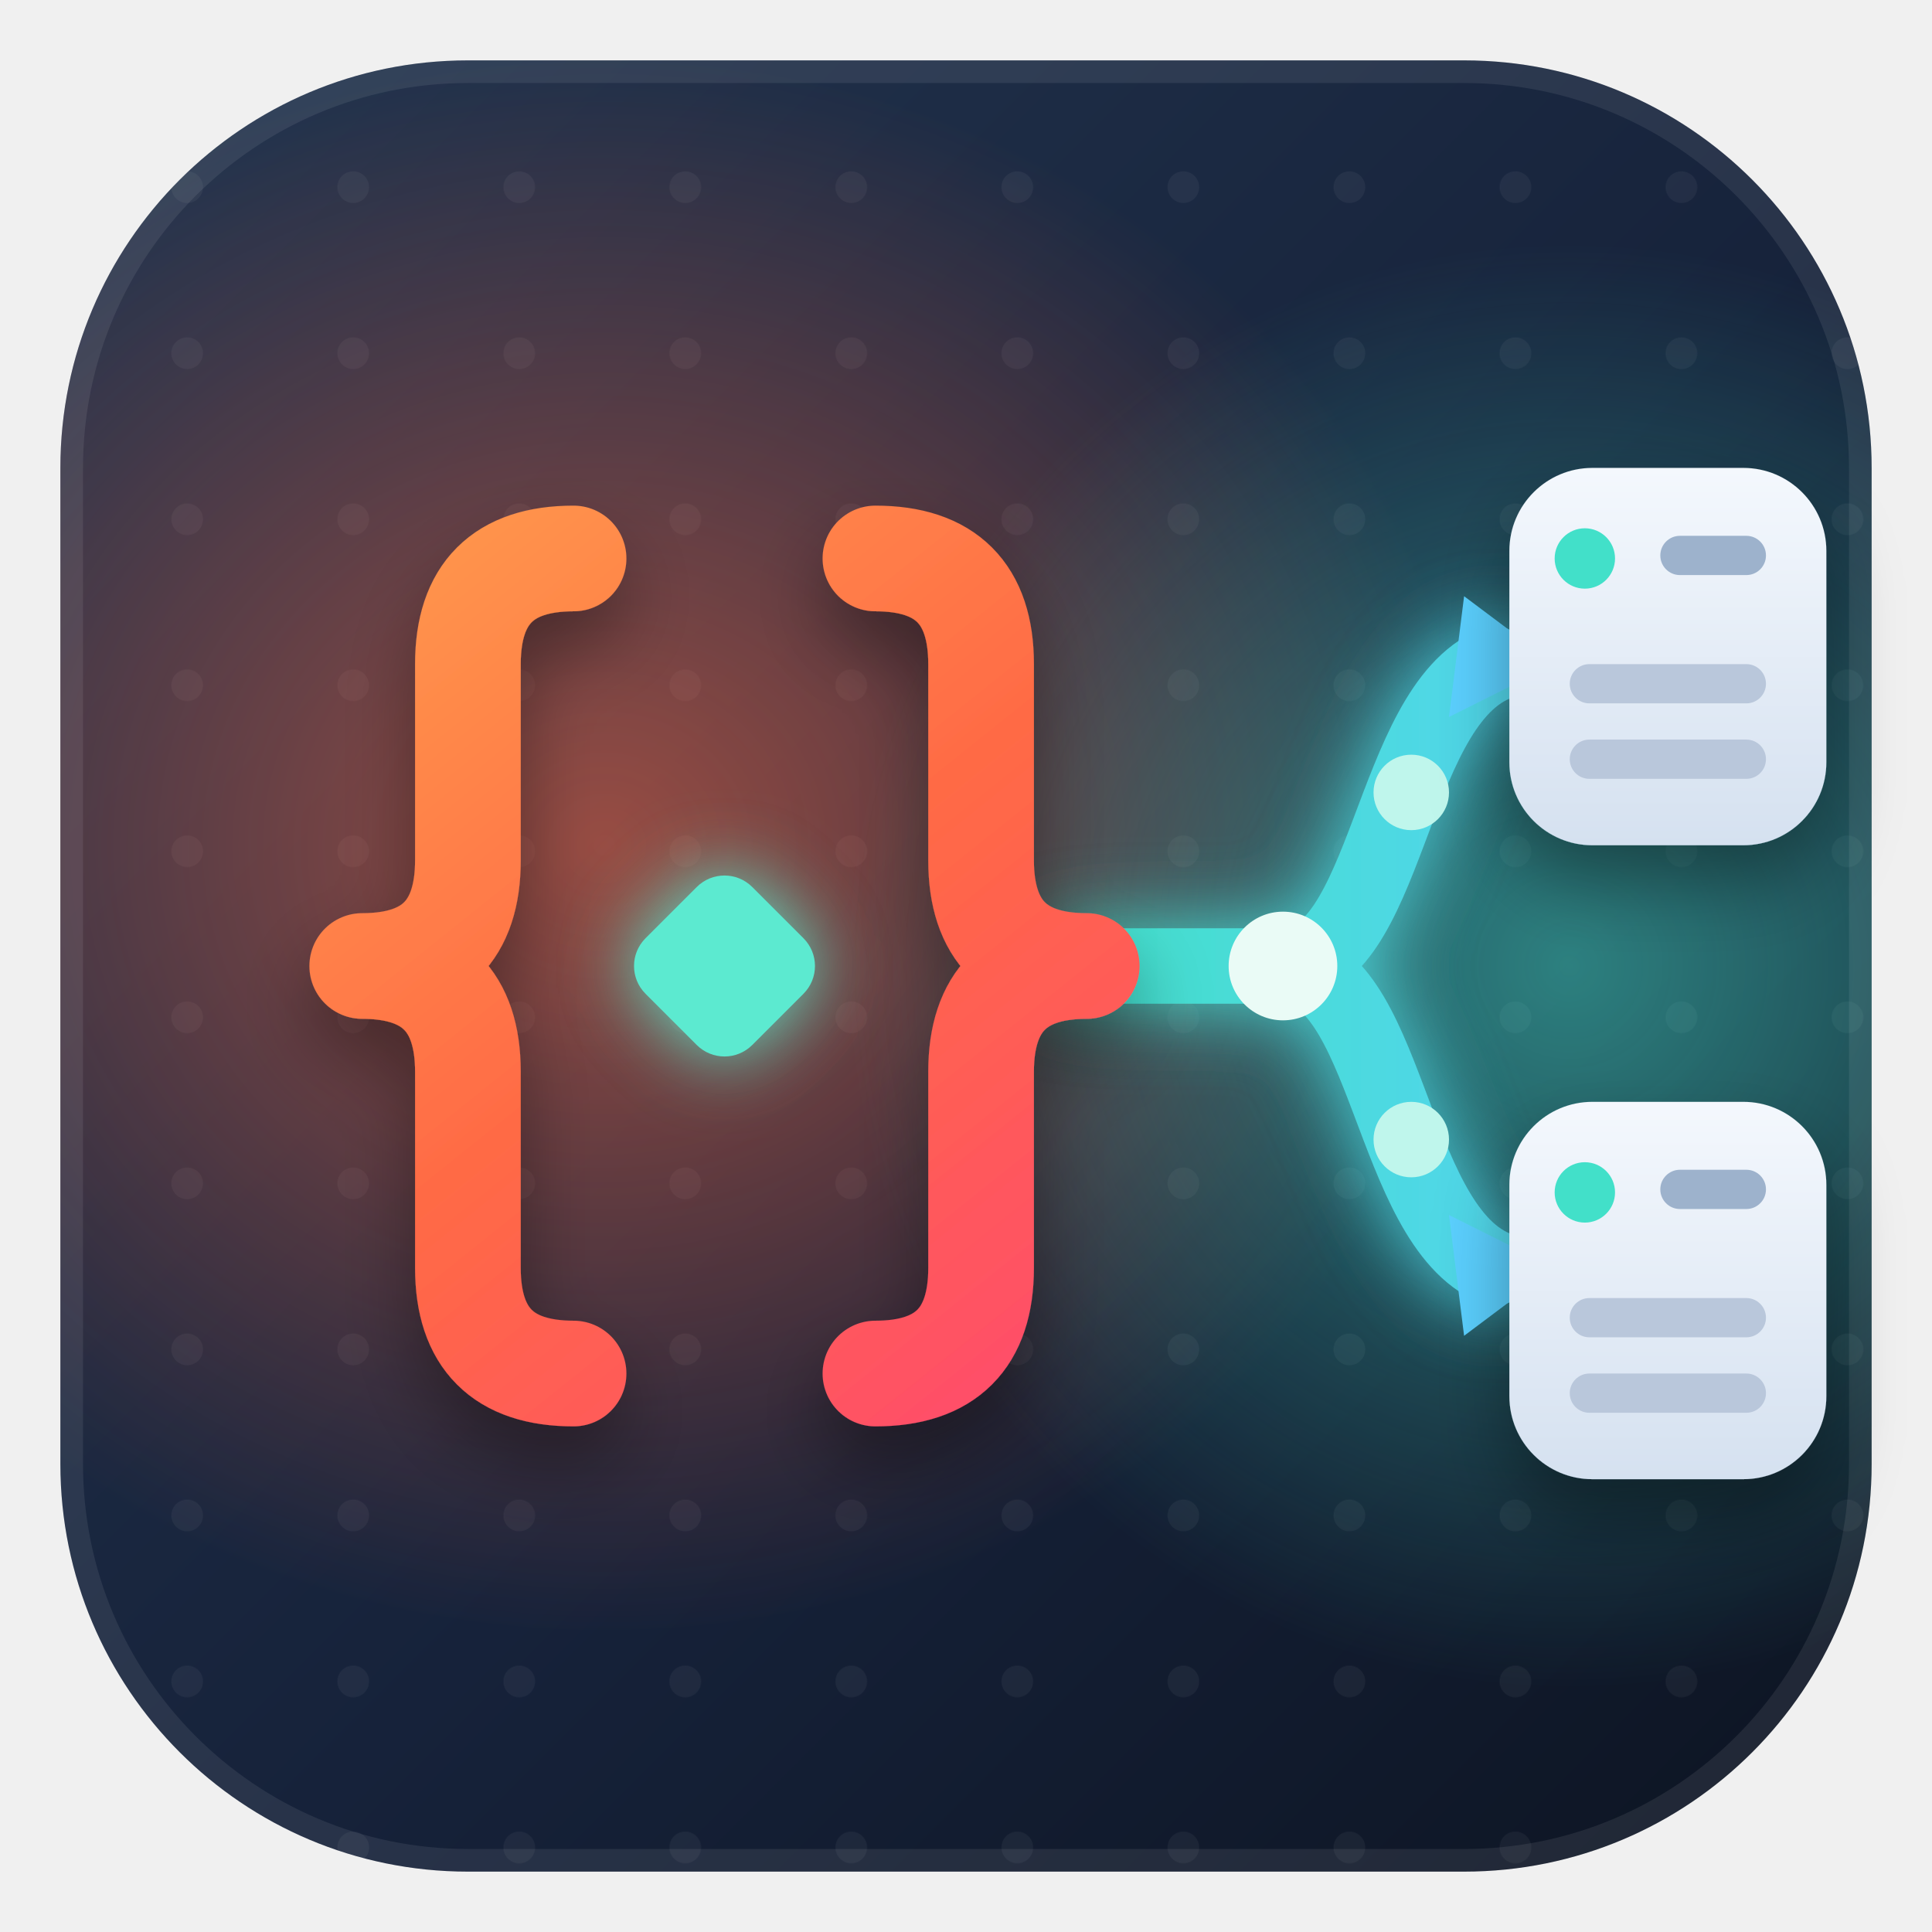
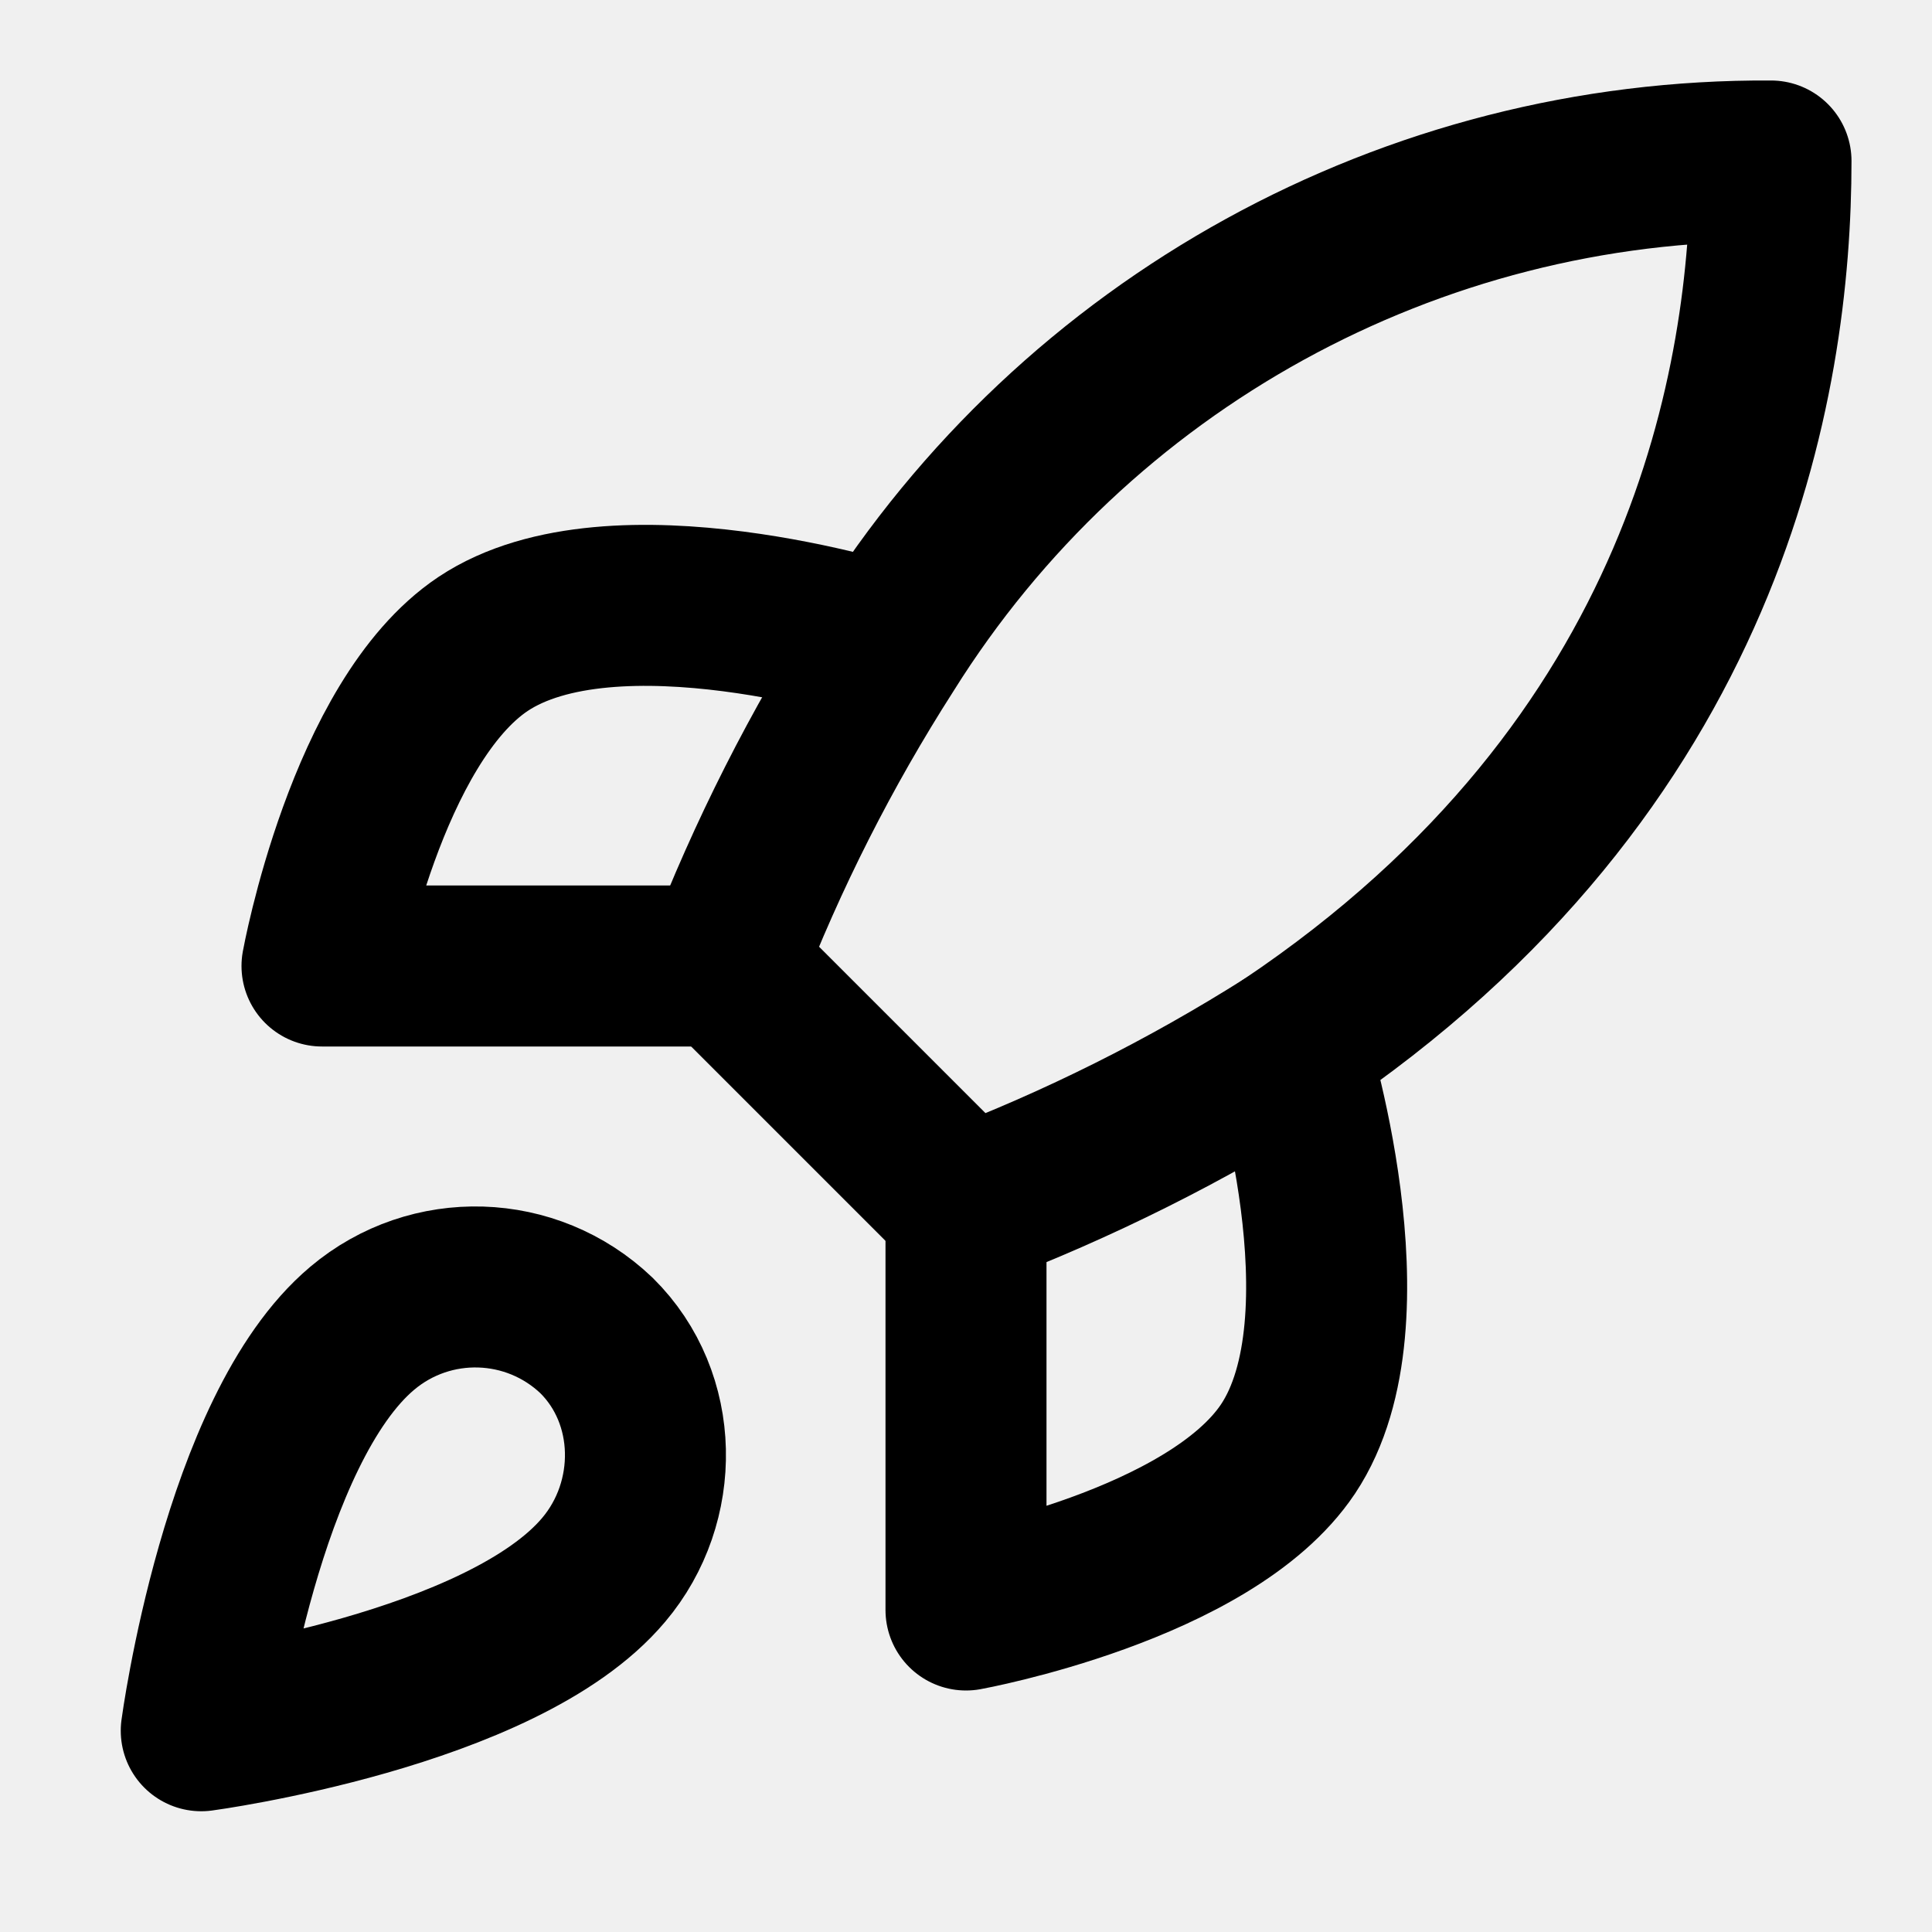
- <svg xmlns="http://www.w3.org/2000/svg" width="128" height="128" viewBox="0 0 128 128" fill="none" role="img" aria-label="JSON payload dispatched to two servers">
-   <defs>
-     <linearGradient id="bg" x1="0" y1="0" x2="128" y2="128" gradientUnits="userSpaceOnUse">
-       <stop offset="0" stop-color="#243650" />
-       <stop offset="0.55" stop-color="#16223A" />
-       <stop offset="1" stop-color="#0C1320" />
-     </linearGradient>
-     <linearGradient id="brace" x1="24" y1="34" x2="72" y2="94" gradientUnits="userSpaceOnUse">
-       <stop offset="0" stop-color="#FF9A4D" />
-       <stop offset="0.5" stop-color="#FF6A45" />
-       <stop offset="1" stop-color="#FF4A6E" />
-     </linearGradient>
-     <linearGradient id="flow" x1="70" y1="64" x2="118" y2="64" gradientUnits="userSpaceOnUse">
-       <stop offset="0" stop-color="#42E0C9" />
-       <stop offset="1" stop-color="#5BD0FF" />
-     </linearGradient>
-     <linearGradient id="server" x1="0" y1="0" x2="0" y2="1">
-       <stop offset="0" stop-color="#F4F8FD" />
-       <stop offset="1" stop-color="#D5E1F0" />
-     </linearGradient>
-     <radialGradient id="warmGlow" cx="0.5" cy="0.5" r="0.5">
-       <stop offset="0" stop-color="#FF6A45" stop-opacity="0.55" />
-       <stop offset="1" stop-color="#FF6A45" stop-opacity="0" />
-     </radialGradient>
-     <radialGradient id="coolGlow" cx="0.5" cy="0.5" r="0.5">
-       <stop offset="0" stop-color="#46E2CB" stop-opacity="0.5" />
-       <stop offset="1" stop-color="#46E2CB" stop-opacity="0" />
-     </radialGradient>
-     <filter id="shadow" x="-40%" y="-40%" width="180%" height="180%">
-       <feDropShadow dx="0" dy="2.5" stdDeviation="2.4" flood-color="#000000" flood-opacity="0.35" />
-     </filter>
-     <filter id="neon" x="-60%" y="-60%" width="220%" height="220%">
-       <feGaussianBlur stdDeviation="2.6" result="b" />
-       <feMerge>
-         <feMergeNode in="b" />
-         <feMergeNode in="SourceGraphic" />
-       </feMerge>
-     </filter>
-     <clipPath id="badge">
-       <rect x="4" y="4" width="120" height="120" rx="27" />
-     </clipPath>
-     <pattern id="dots" width="11" height="11" patternUnits="userSpaceOnUse">
-       <circle cx="1.4" cy="1.4" r="1.05" fill="#FFFFFF" opacity="0.05" />
-     </pattern>
-   </defs>
-   <rect x="4" y="4" width="120" height="120" rx="27" fill="url(#bg)" />
-   <g clip-path="url(#badge)">
-     <rect x="4" y="4" width="120" height="120" fill="url(#dots)" />
-     <ellipse cx="40" cy="56" rx="58" ry="52" fill="url(#warmGlow)" />
-     <ellipse cx="104" cy="64" rx="48" ry="48" fill="url(#coolGlow)" />
-   </g>
-   <rect x="4.75" y="4.75" width="118.5" height="118.5" rx="26.25" fill="none" stroke="#FFFFFF" stroke-opacity="0.08" stroke-width="1.5" />
-   <g filter="url(#neon)" stroke="url(#flow)" stroke-width="5" stroke-linecap="round" stroke-linejoin="round" fill="none">
-     <path d="M71 64 H85" />
-     <path d="M85 64 C92 64 92 47 99 44" />
-     <path d="M85 64 C92 64 92 81 99 84" />
-   </g>
-   <circle cx="85" cy="64" r="3.6" fill="#EAFBF6" />
-   <circle cx="93.5" cy="52.5" r="2.5" fill="#BFF6EC" />
-   <circle cx="93.5" cy="75.5" r="2.5" fill="#BFF6EC" />
-   <path d="M97 39.5 L103 44 L96 47.5 Z" fill="#5BD0FF" />
-   <path d="M97 88.5 L103 84 L96 80.5 Z" fill="#5BD0FF" />
-   <g filter="url(#shadow)">
-     <rect x="100" y="31" width="21" height="25" rx="5.5" fill="url(#server)" />
-     <rect x="100" y="73" width="21" height="25" rx="5.5" fill="url(#server)" />
-   </g>
-   <circle cx="105" cy="37" r="2" fill="#42E0C9" />
-   <rect x="110" y="35.5" width="7" height="2.6" rx="1.3" fill="#9DB2CC" />
-   <rect x="104" y="44" width="13" height="2.6" rx="1.3" fill="#B9C7DB" />
-   <rect x="104" y="49" width="13" height="2.6" rx="1.3" fill="#B9C7DB" />
-   <circle cx="105" cy="79" r="2" fill="#42E0C9" />
-   <rect x="110" y="77.5" width="7" height="2.6" rx="1.3" fill="#9DB2CC" />
-   <rect x="104" y="86" width="13" height="2.6" rx="1.3" fill="#B9C7DB" />
-   <rect x="104" y="91" width="13" height="2.6" rx="1.3" fill="#B9C7DB" />
-   <g filter="url(#shadow)">
-     <path d="M38 37 Q31 37 31 44 L31 57 Q31 64 24 64 Q31 64 31 71 L31 84 Q31 91 38 91" stroke="url(#brace)" stroke-width="7" stroke-linecap="round" stroke-linejoin="round" fill="none" />
-     <path d="M58 37 Q65 37 65 44 L65 57 Q65 64 72 64 Q65 64 65 71 L65 84 Q65 91 58 91" stroke="url(#brace)" stroke-width="7" stroke-linecap="round" stroke-linejoin="round" fill="none" />
-   </g>
-   <g filter="url(#neon)">
-     <rect x="43" y="59" width="10" height="10" rx="2.6" fill="#5BEAD0" transform="rotate(45 48 64)" />
-   </g>
+ <svg xmlns="http://www.w3.org/2000/svg" viewBox="0 0 24 24" fill="none" stroke="currentColor" stroke-width="2" stroke-linecap="round" stroke-linejoin="round">
+   <path d="M4.5 16.5c-1.5 1.26-2 5-2 5s3.74-.5 5-2c.71-.84.7-2.13-.09-2.91a2.18 2.18 0 0 0-2.91-.09z" />
+   <path d="M12 15l-3-3a22 22 0 0 1 2-3.95A12.88 12.88 0 0 1 22 2c0 2.72-.78 7.5-6 11a22.35 22.35 0 0 1-4 2z" />
+   <path d="M9 12H4s.55-3.03 2-4c1.62-1.08 5 0 5 0" />
+   <path d="M12 15v5s3.03-.55 4-2c1.08-1.62 0-5 0-5" />
</svg>
